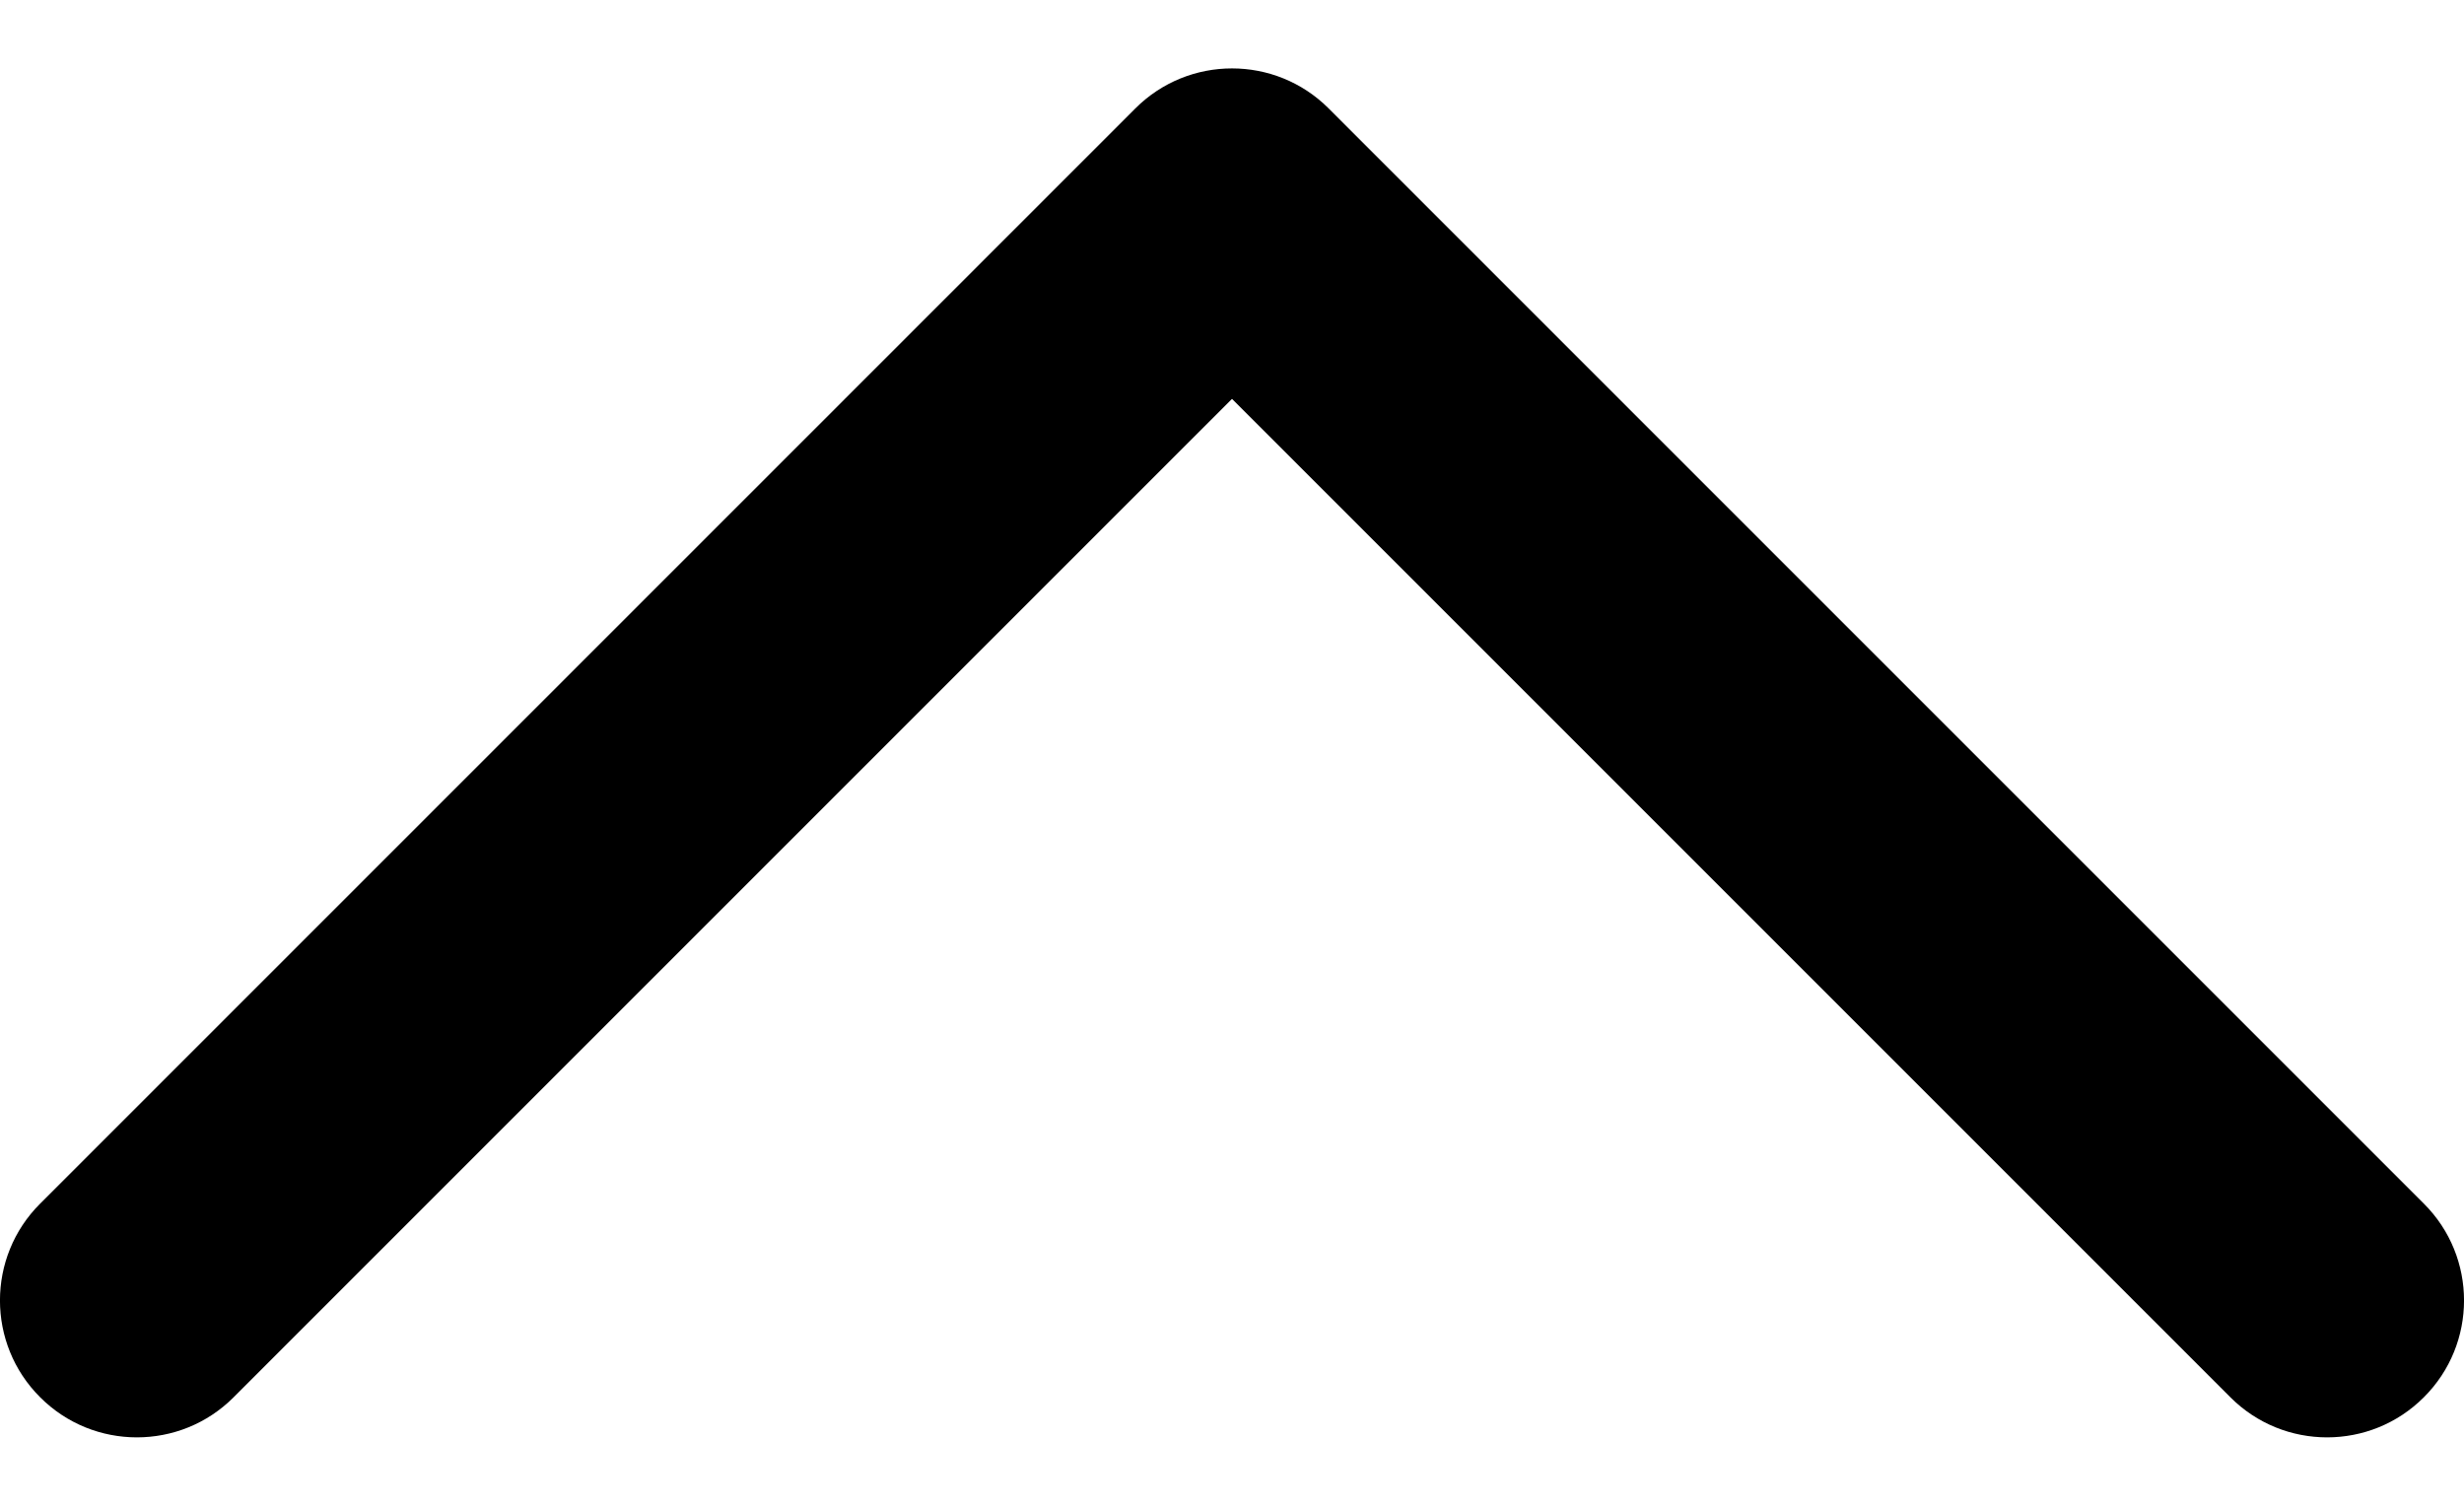
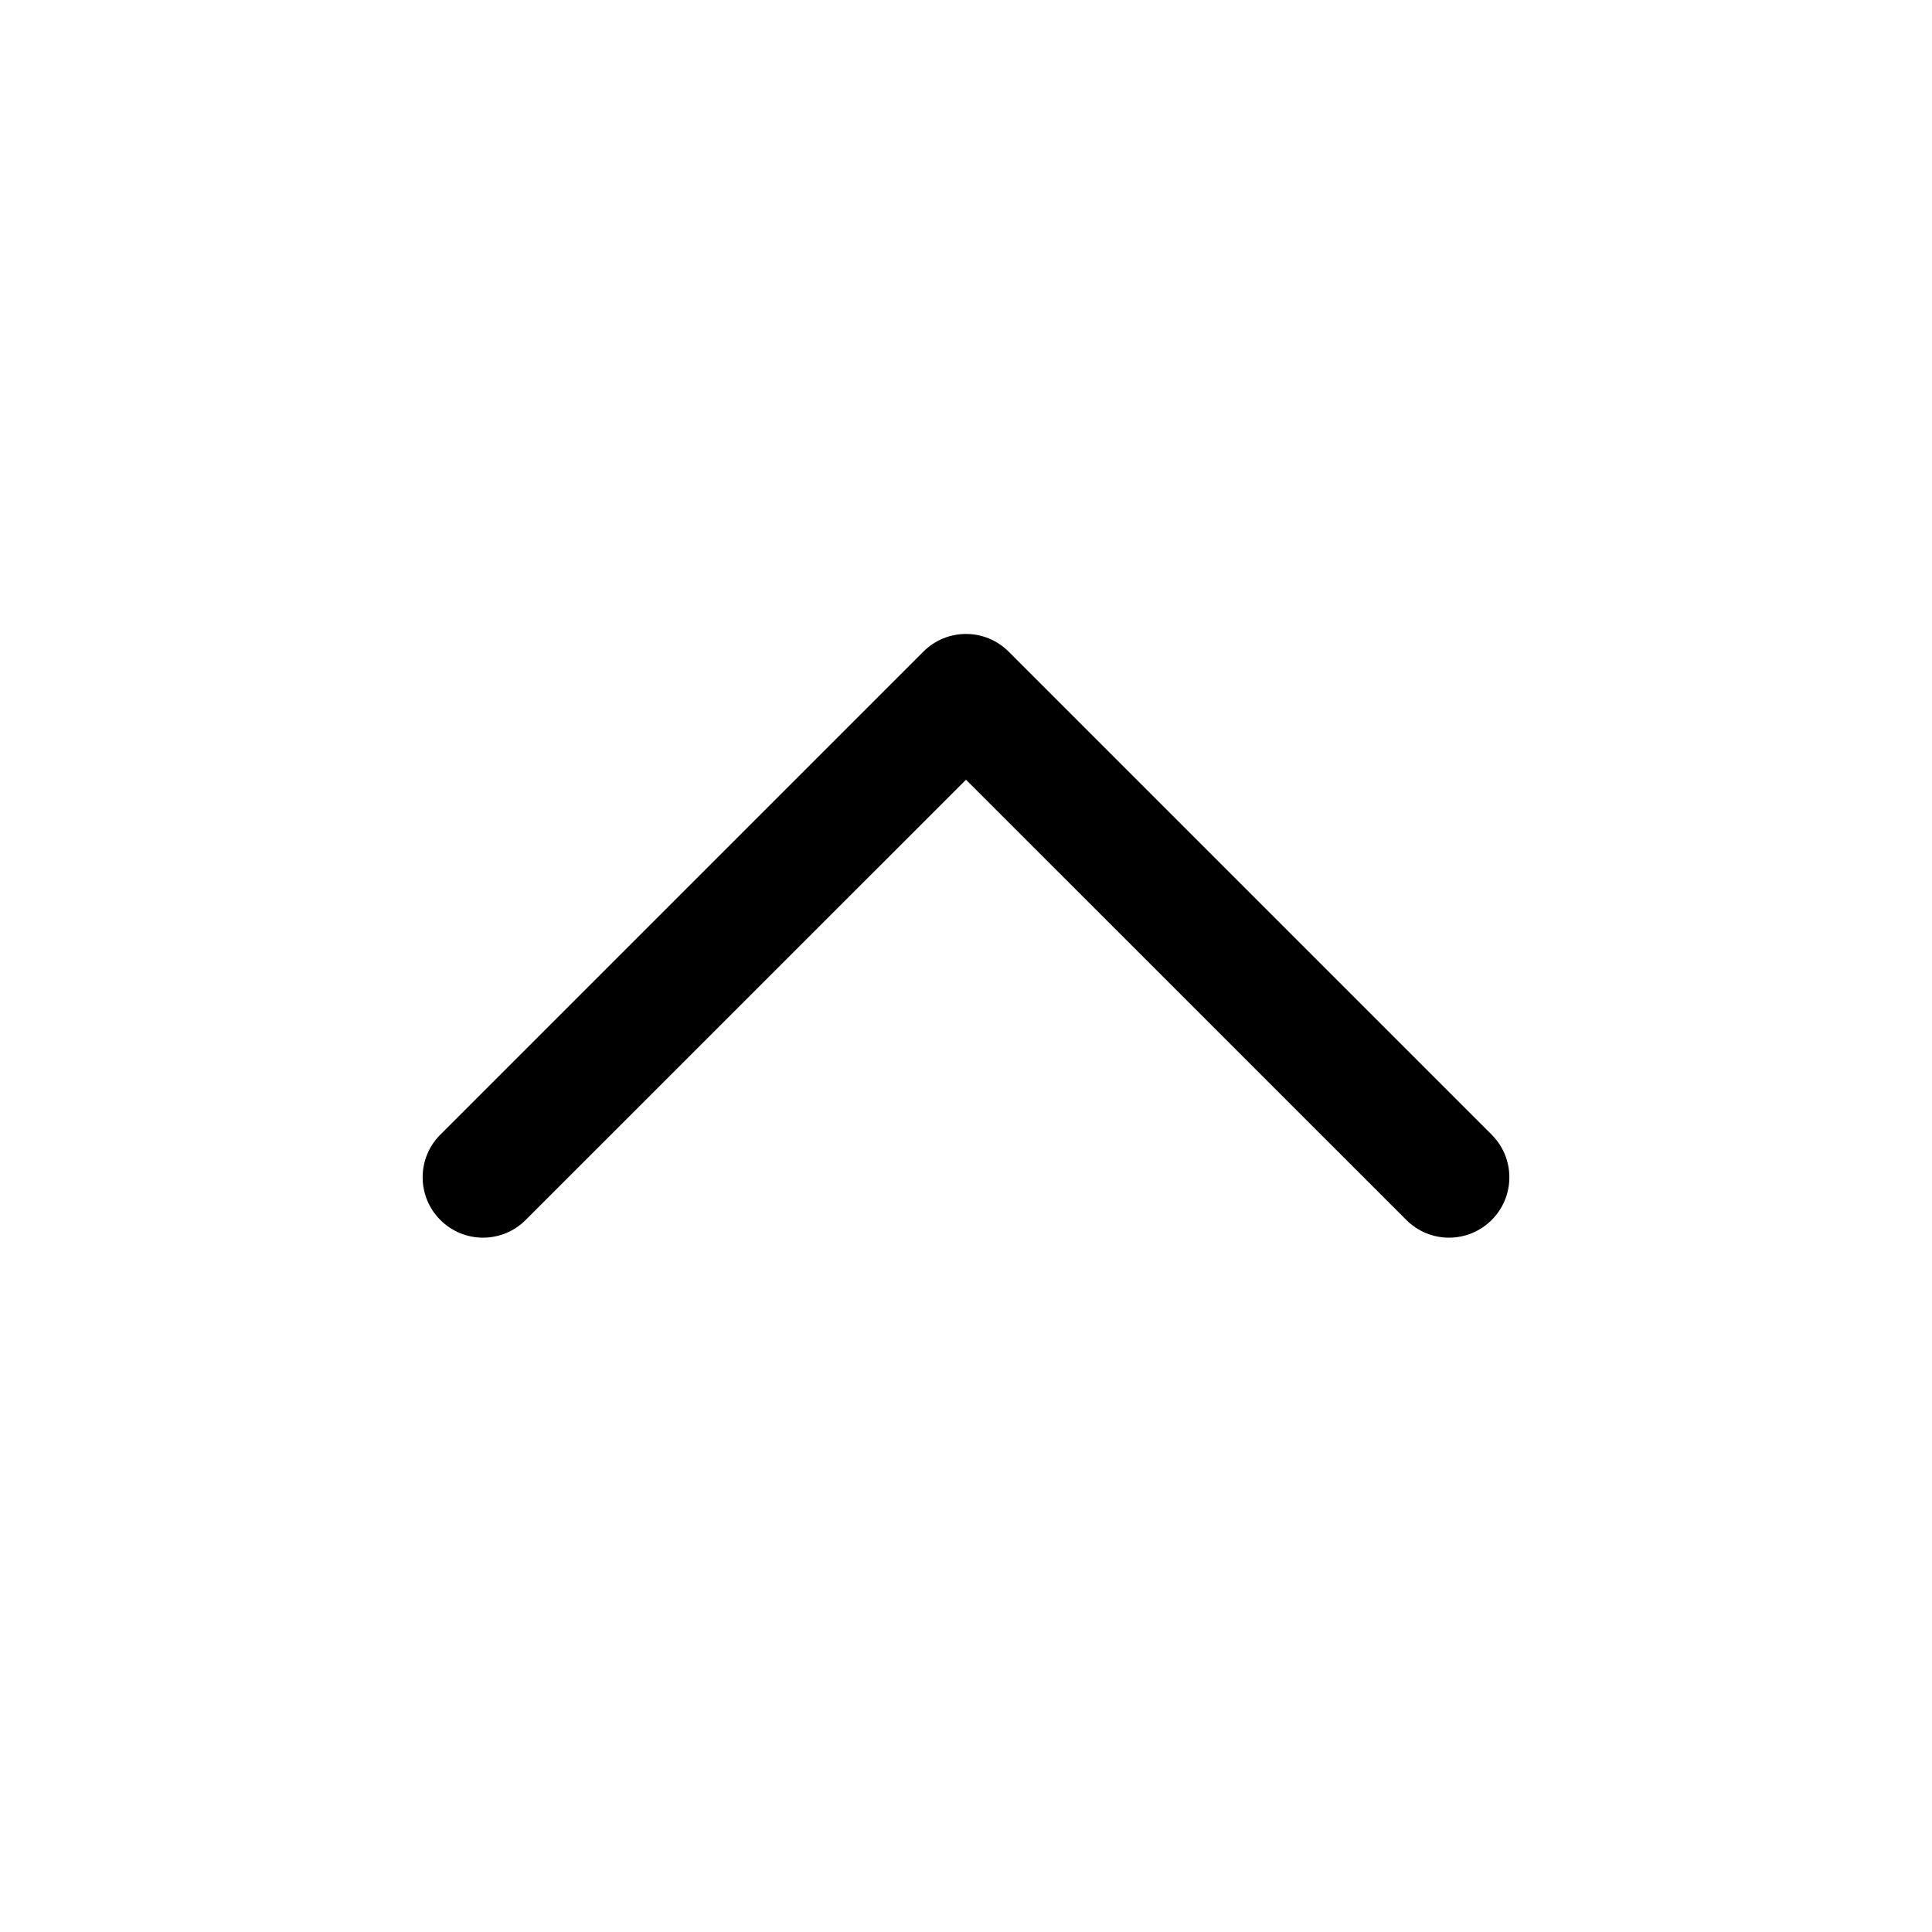
- <svg xmlns="http://www.w3.org/2000/svg" width="18" height="11" viewBox="0 0 18 11" fill="none">
-   <path fill-rule="evenodd" clip-rule="evenodd" d="M8.293 0.793C8.683 0.402 9.317 0.402 9.707 0.793L17.707 8.793C18.098 9.183 18.098 9.817 17.707 10.207C17.317 10.598 16.683 10.598 16.293 10.207L9 2.914L1.707 10.207C1.317 10.598 0.683 10.598 0.293 10.207C-0.098 9.817 -0.098 9.183 0.293 8.793L8.293 0.793Z" fill="#000000" />
+ <svg xmlns="http://www.w3.org/2000/svg" width="24" height="24" viewBox="0 0 24 24" fill="none">
+   <path fill-rule="evenodd" clip-rule="evenodd" d="M11.47 8.095C11.763 7.802 12.237 7.802 12.53 8.095L18.53 14.095C18.823 14.388 18.823 14.862 18.53 15.155C18.237 15.448 17.763 15.448 17.47 15.155L12 9.686L6.53 15.155C6.237 15.448 5.763 15.448 5.47 15.155C5.177 14.862 5.177 14.388 5.47 14.095L11.47 8.095Z" fill="black" />
</svg>
